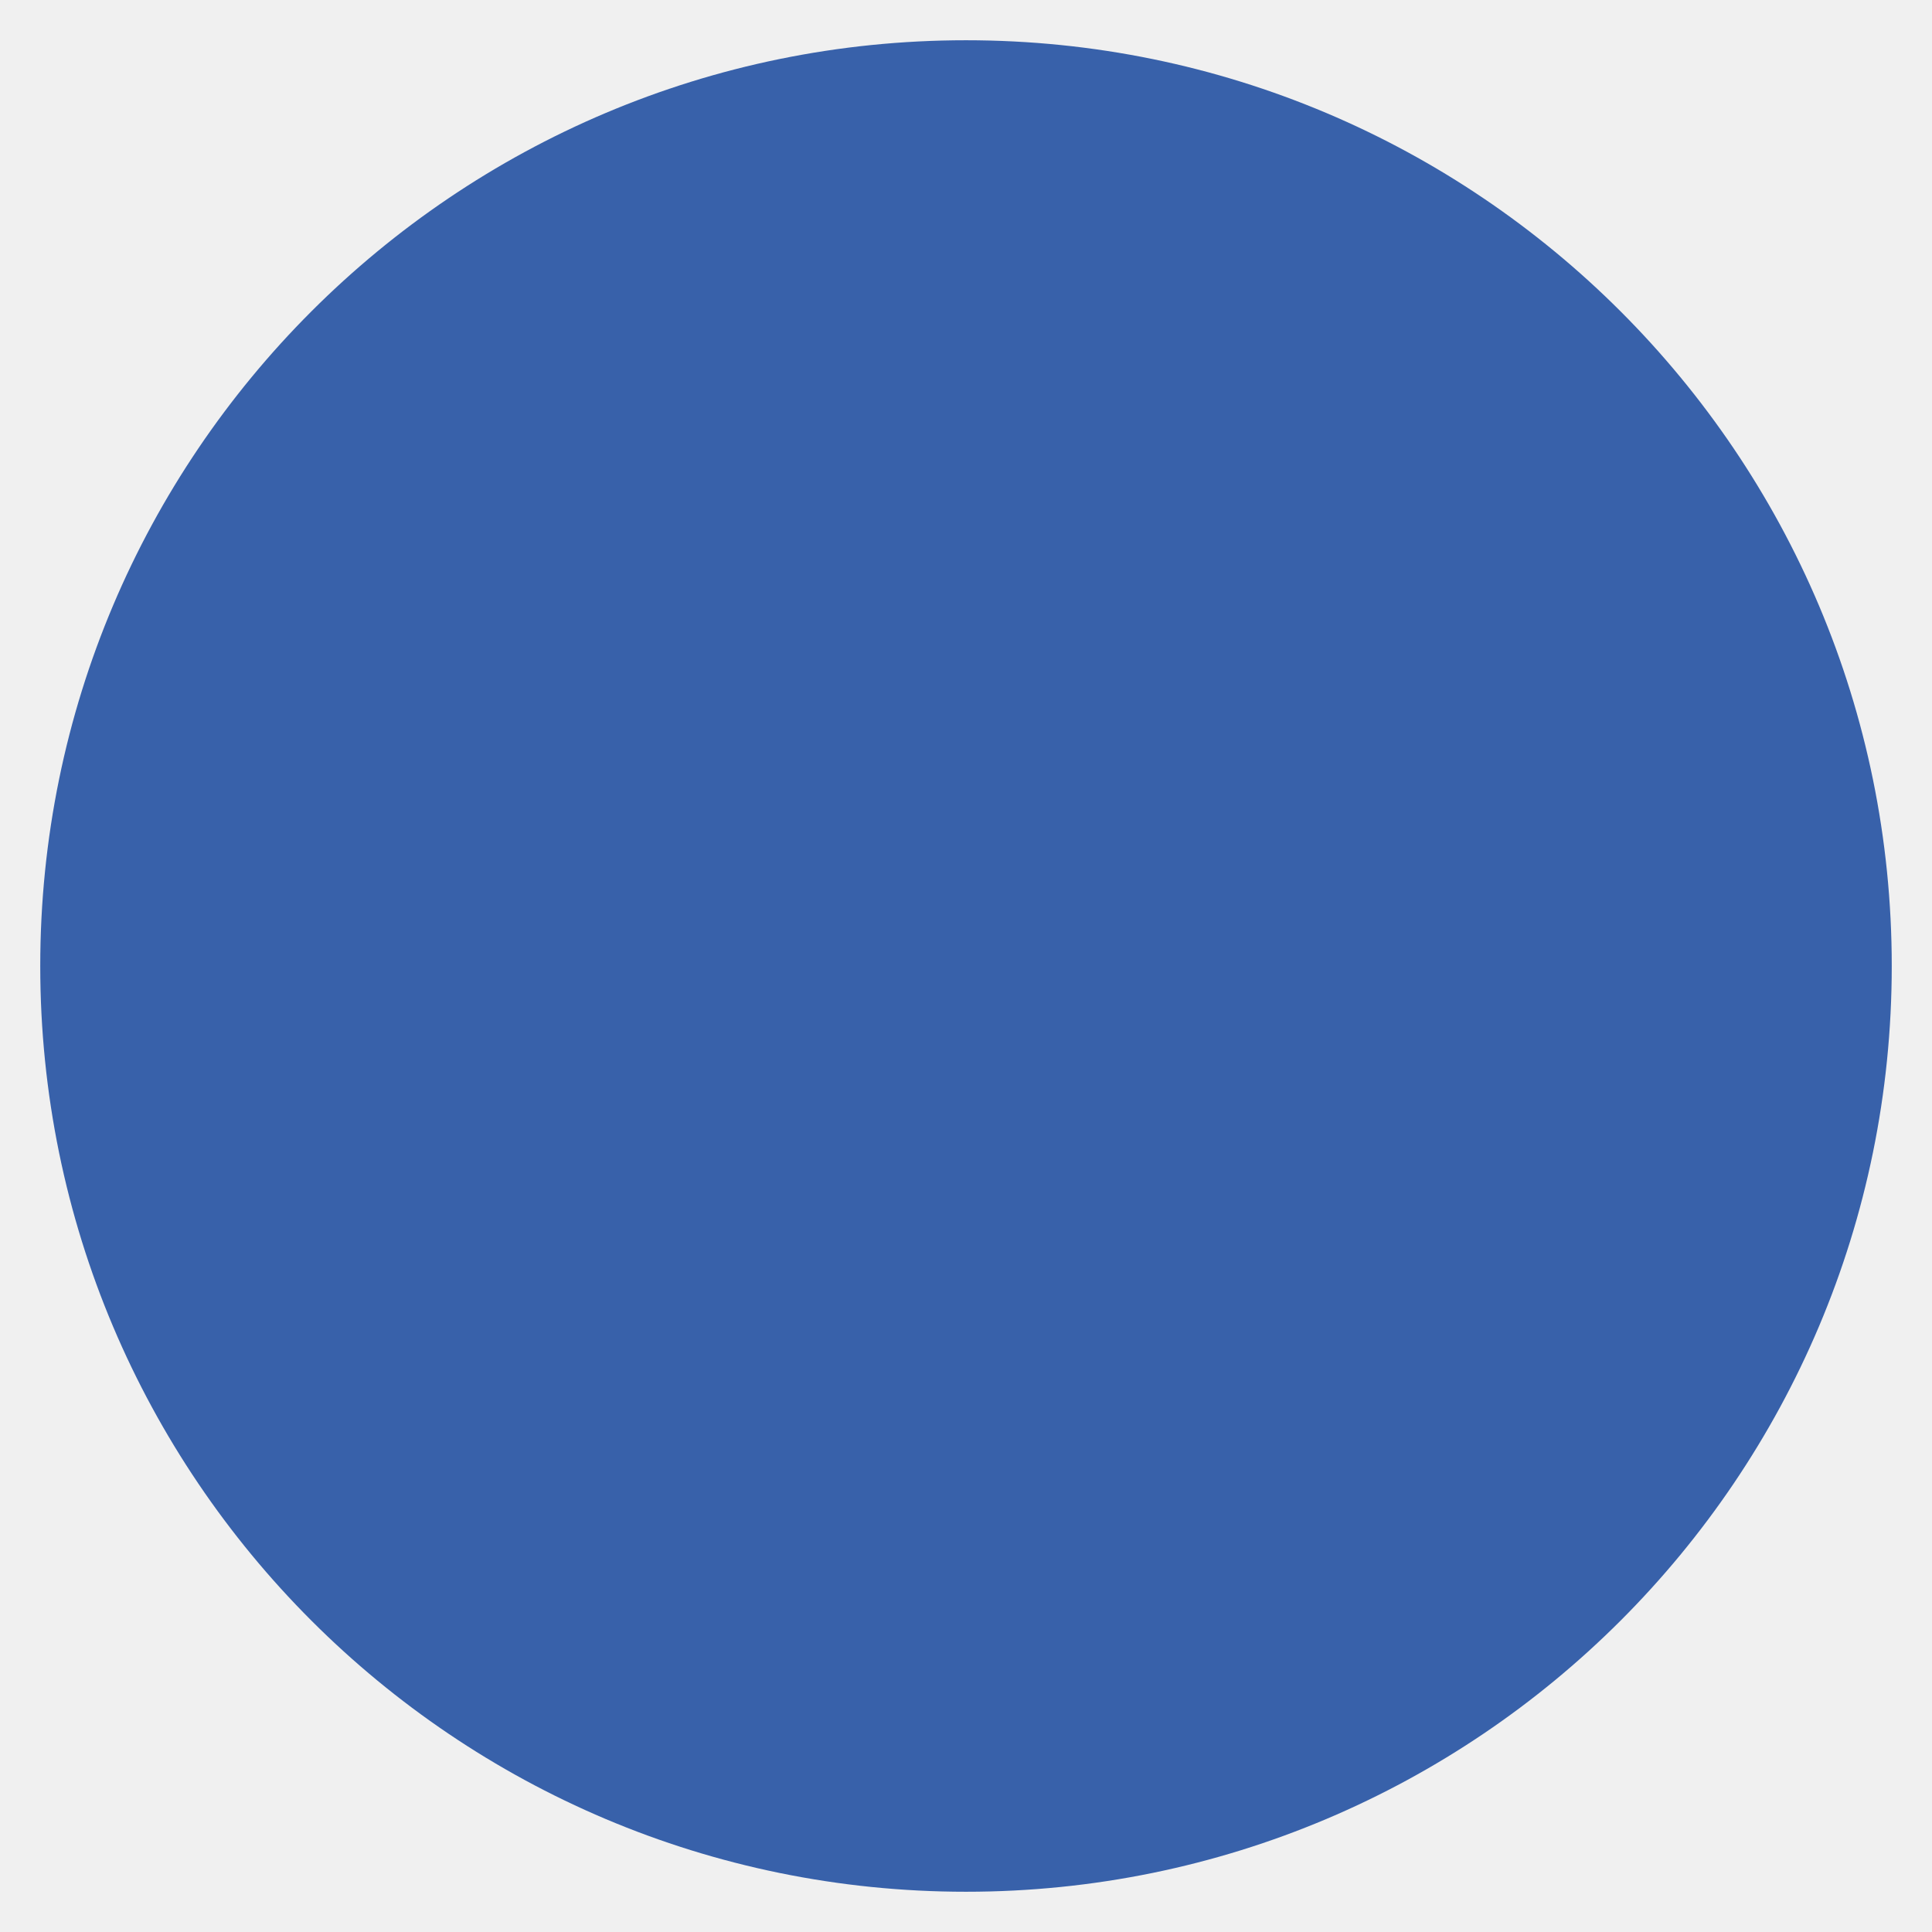
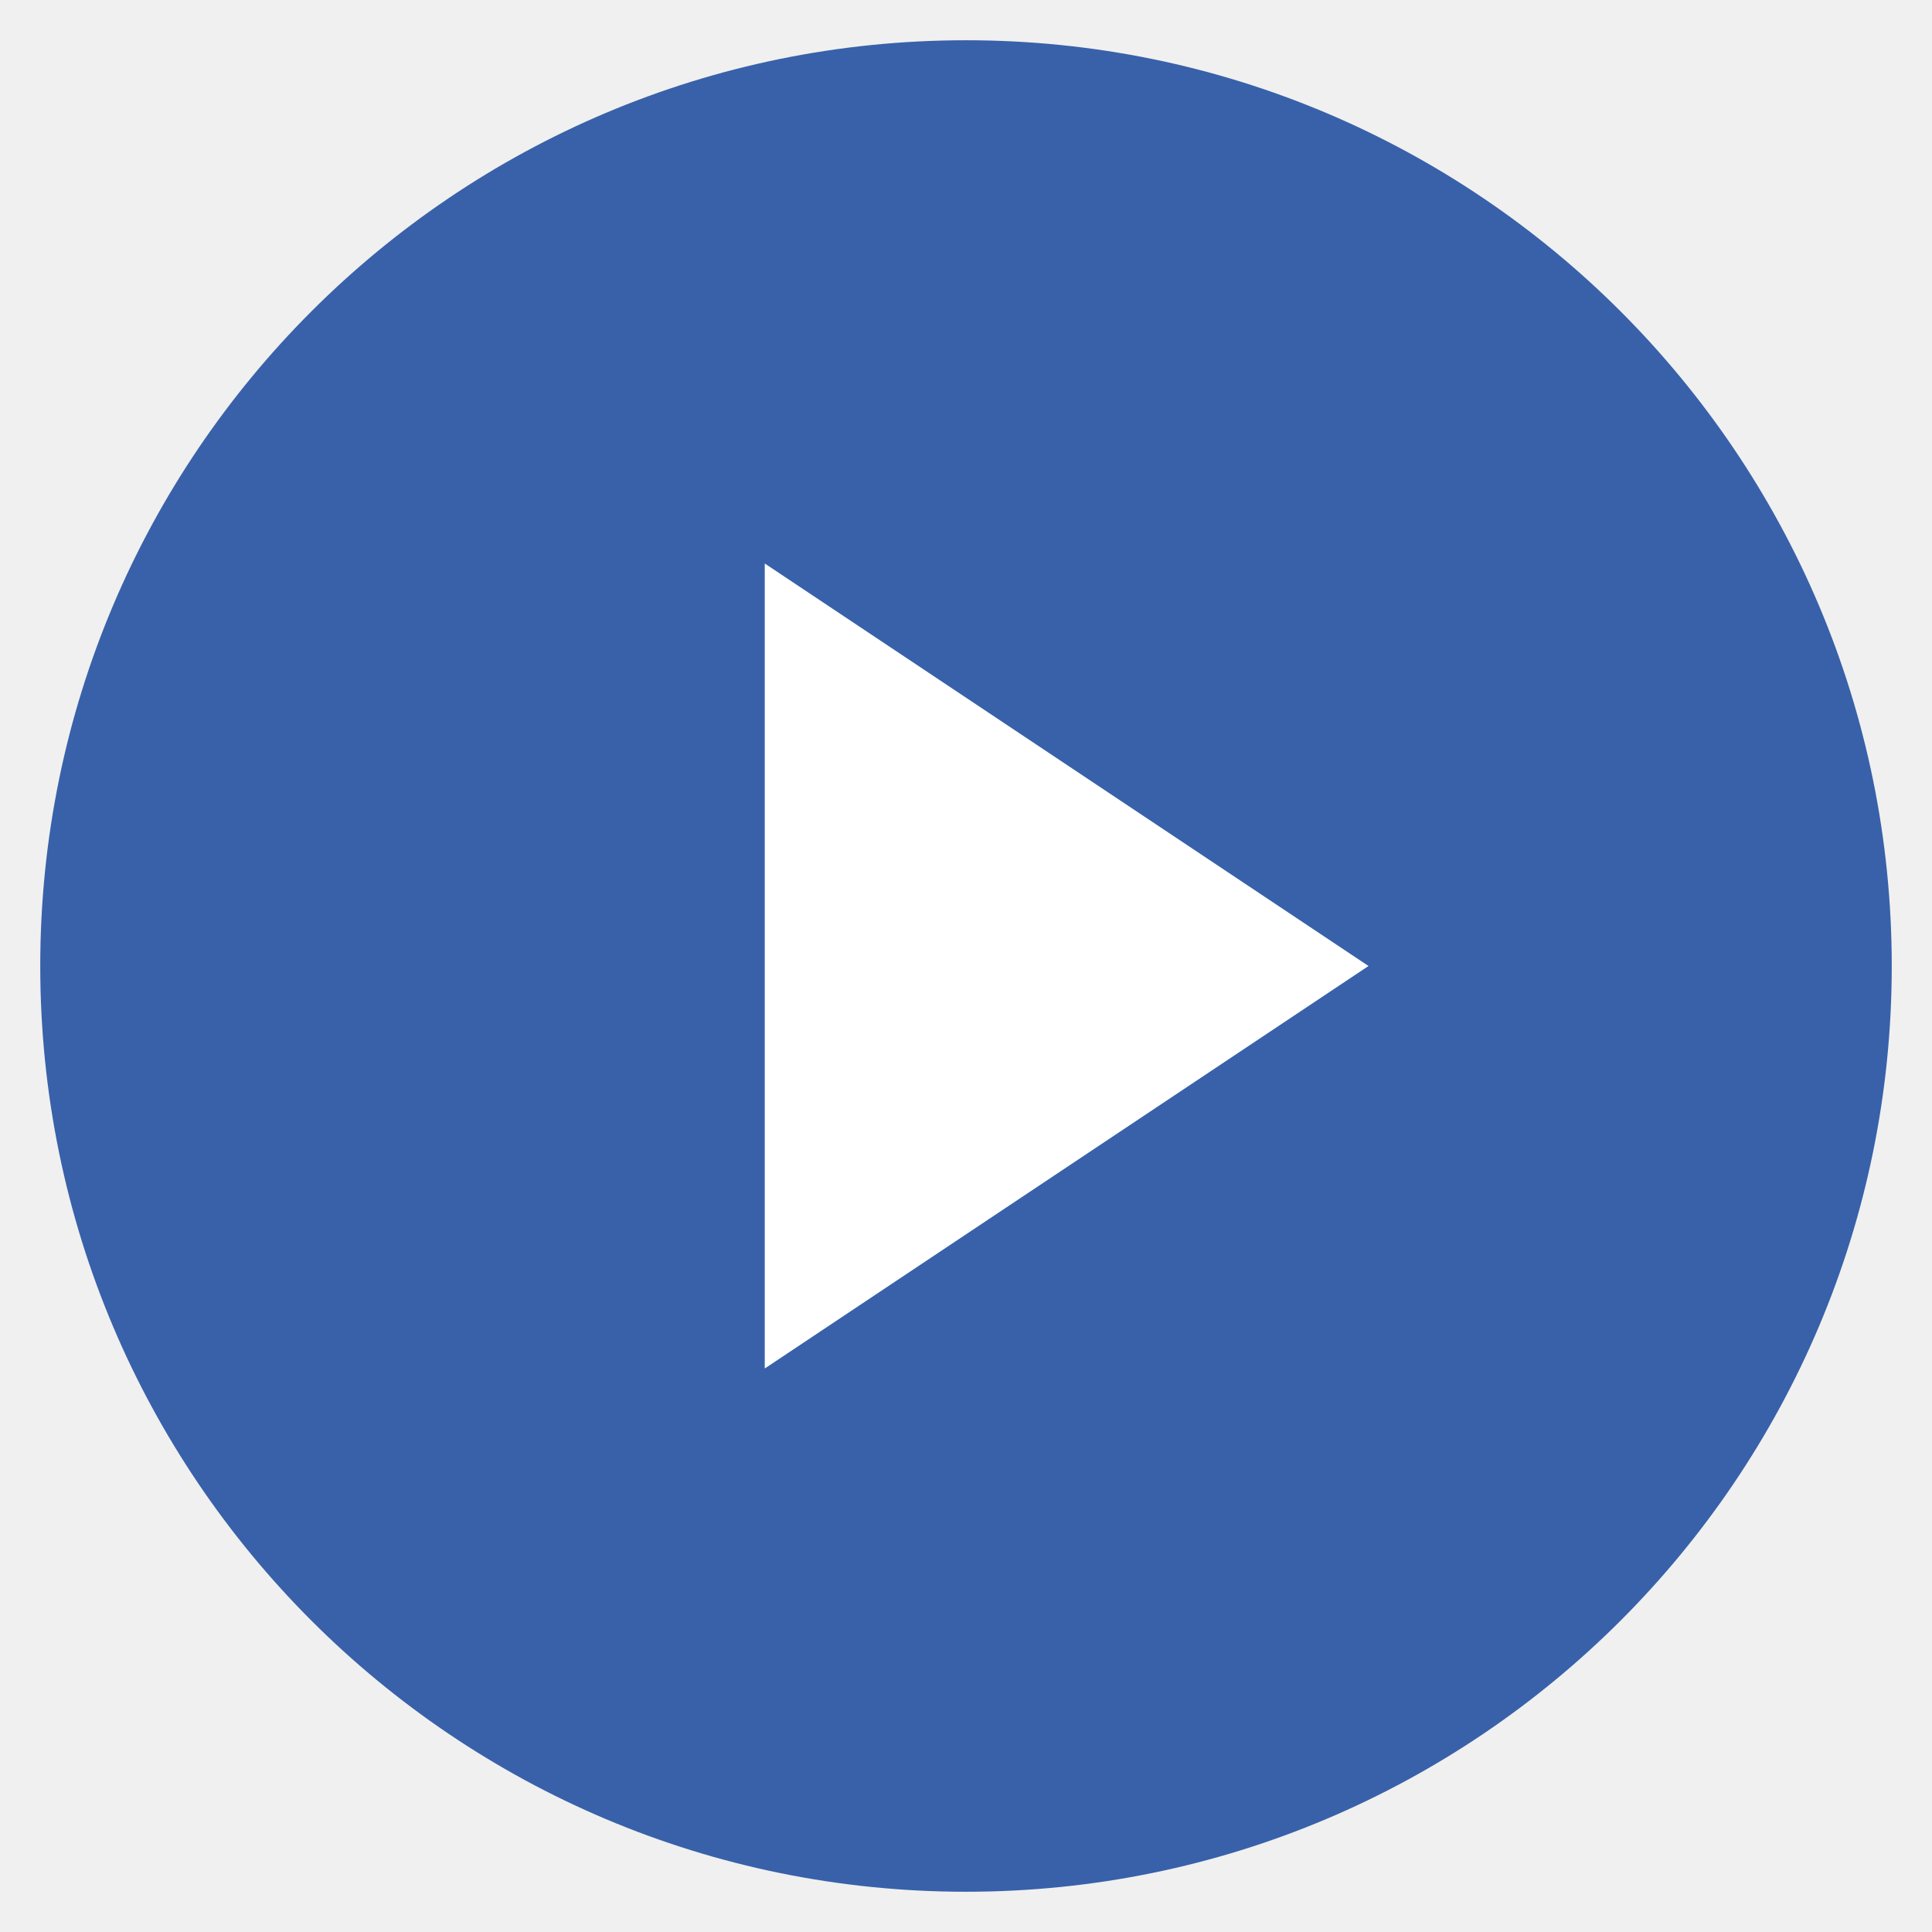
<svg xmlns="http://www.w3.org/2000/svg" viewBox="0 0 48 48" id="svg2" version="1.1">
  <defs id="defs4">
    <linearGradient id="linearGradient3764" x1="1" x2="47" gradientUnits="userSpaceOnUse" gradientTransform="matrix(0,-1,1,0,-1.5e-6,48)">
      <stop stop-color="#3861aa" stop-opacity="1" id="stop7" />
      <stop offset="1" stop-color="#3861aa" stop-opacity="1" id="stop9" />
    </linearGradient>
    <clipPath id="clipPath-823937765">
-       <g transform="translate(0,-1004.362)" id="g12">
-         <path d="m -24 13 c 0 1.105 -0.672 2 -1.5 2 -0.828 0 -1.5 -0.895 -1.5 -2 0 -1.105 0.672 -2 1.5 -2 0.828 0 1.5 0.895 1.5 2 z" transform="matrix(15.33333,0,0,11.5,415,878.8622)" fill="#3861aa" id="path14" />
-       </g>
+       <circle cx="24" cy="24" r="23" id="path14" />
    </clipPath>
    <clipPath id="clipPath-832541835">
-       <g transform="translate(0,-1004.362)" id="g17">
-         <path d="m -24 13 c 0 1.105 -0.672 2 -1.5 2 -0.828 0 -1.5 -0.895 -1.5 -2 0 -1.105 0.672 -2 1.5 -2 0.828 0 1.5 0.895 1.5 2 z" transform="matrix(15.33333,0,0,11.5,415,878.8622)" fill="#3861aa" id="path19" />
-       </g>
+       <circle cx="24" cy="24" r="23" id="path19" />
    </clipPath>
  </defs>
  <g id="g29" style="fill:#3861aa;fill-opacity:1">
    <path d="m 24 1 c 12.703 0 23 10.297 23 23 c 0 12.703 -10.297 23 -23 23 -12.703 0 -23 -10.297 -23 -23 0 -12.703 10.297 -23 23 -23 z" fill="url(#linearGradient3764)" fill-opacity="1" id="path31" style="fill:#3861aa;fill-opacity:1" />
  </g>
  <g id="g33" />
  <g id="g47" style="fill:#ffffff">
    <g clip-path="url(#clipPath-832541835)" id="g49" style="fill:#ffffff">
      <g id="g51" style="fill:#ffffff">
        <path d="M 19 14 L 19 34 L 34 24 M 19 14 " fill="#ffffff" stroke="none" fill-rule="nonzero" fill-opacity="1" id="path53" style="fill:#ffffff" />
      </g>
    </g>
  </g>
</svg>
